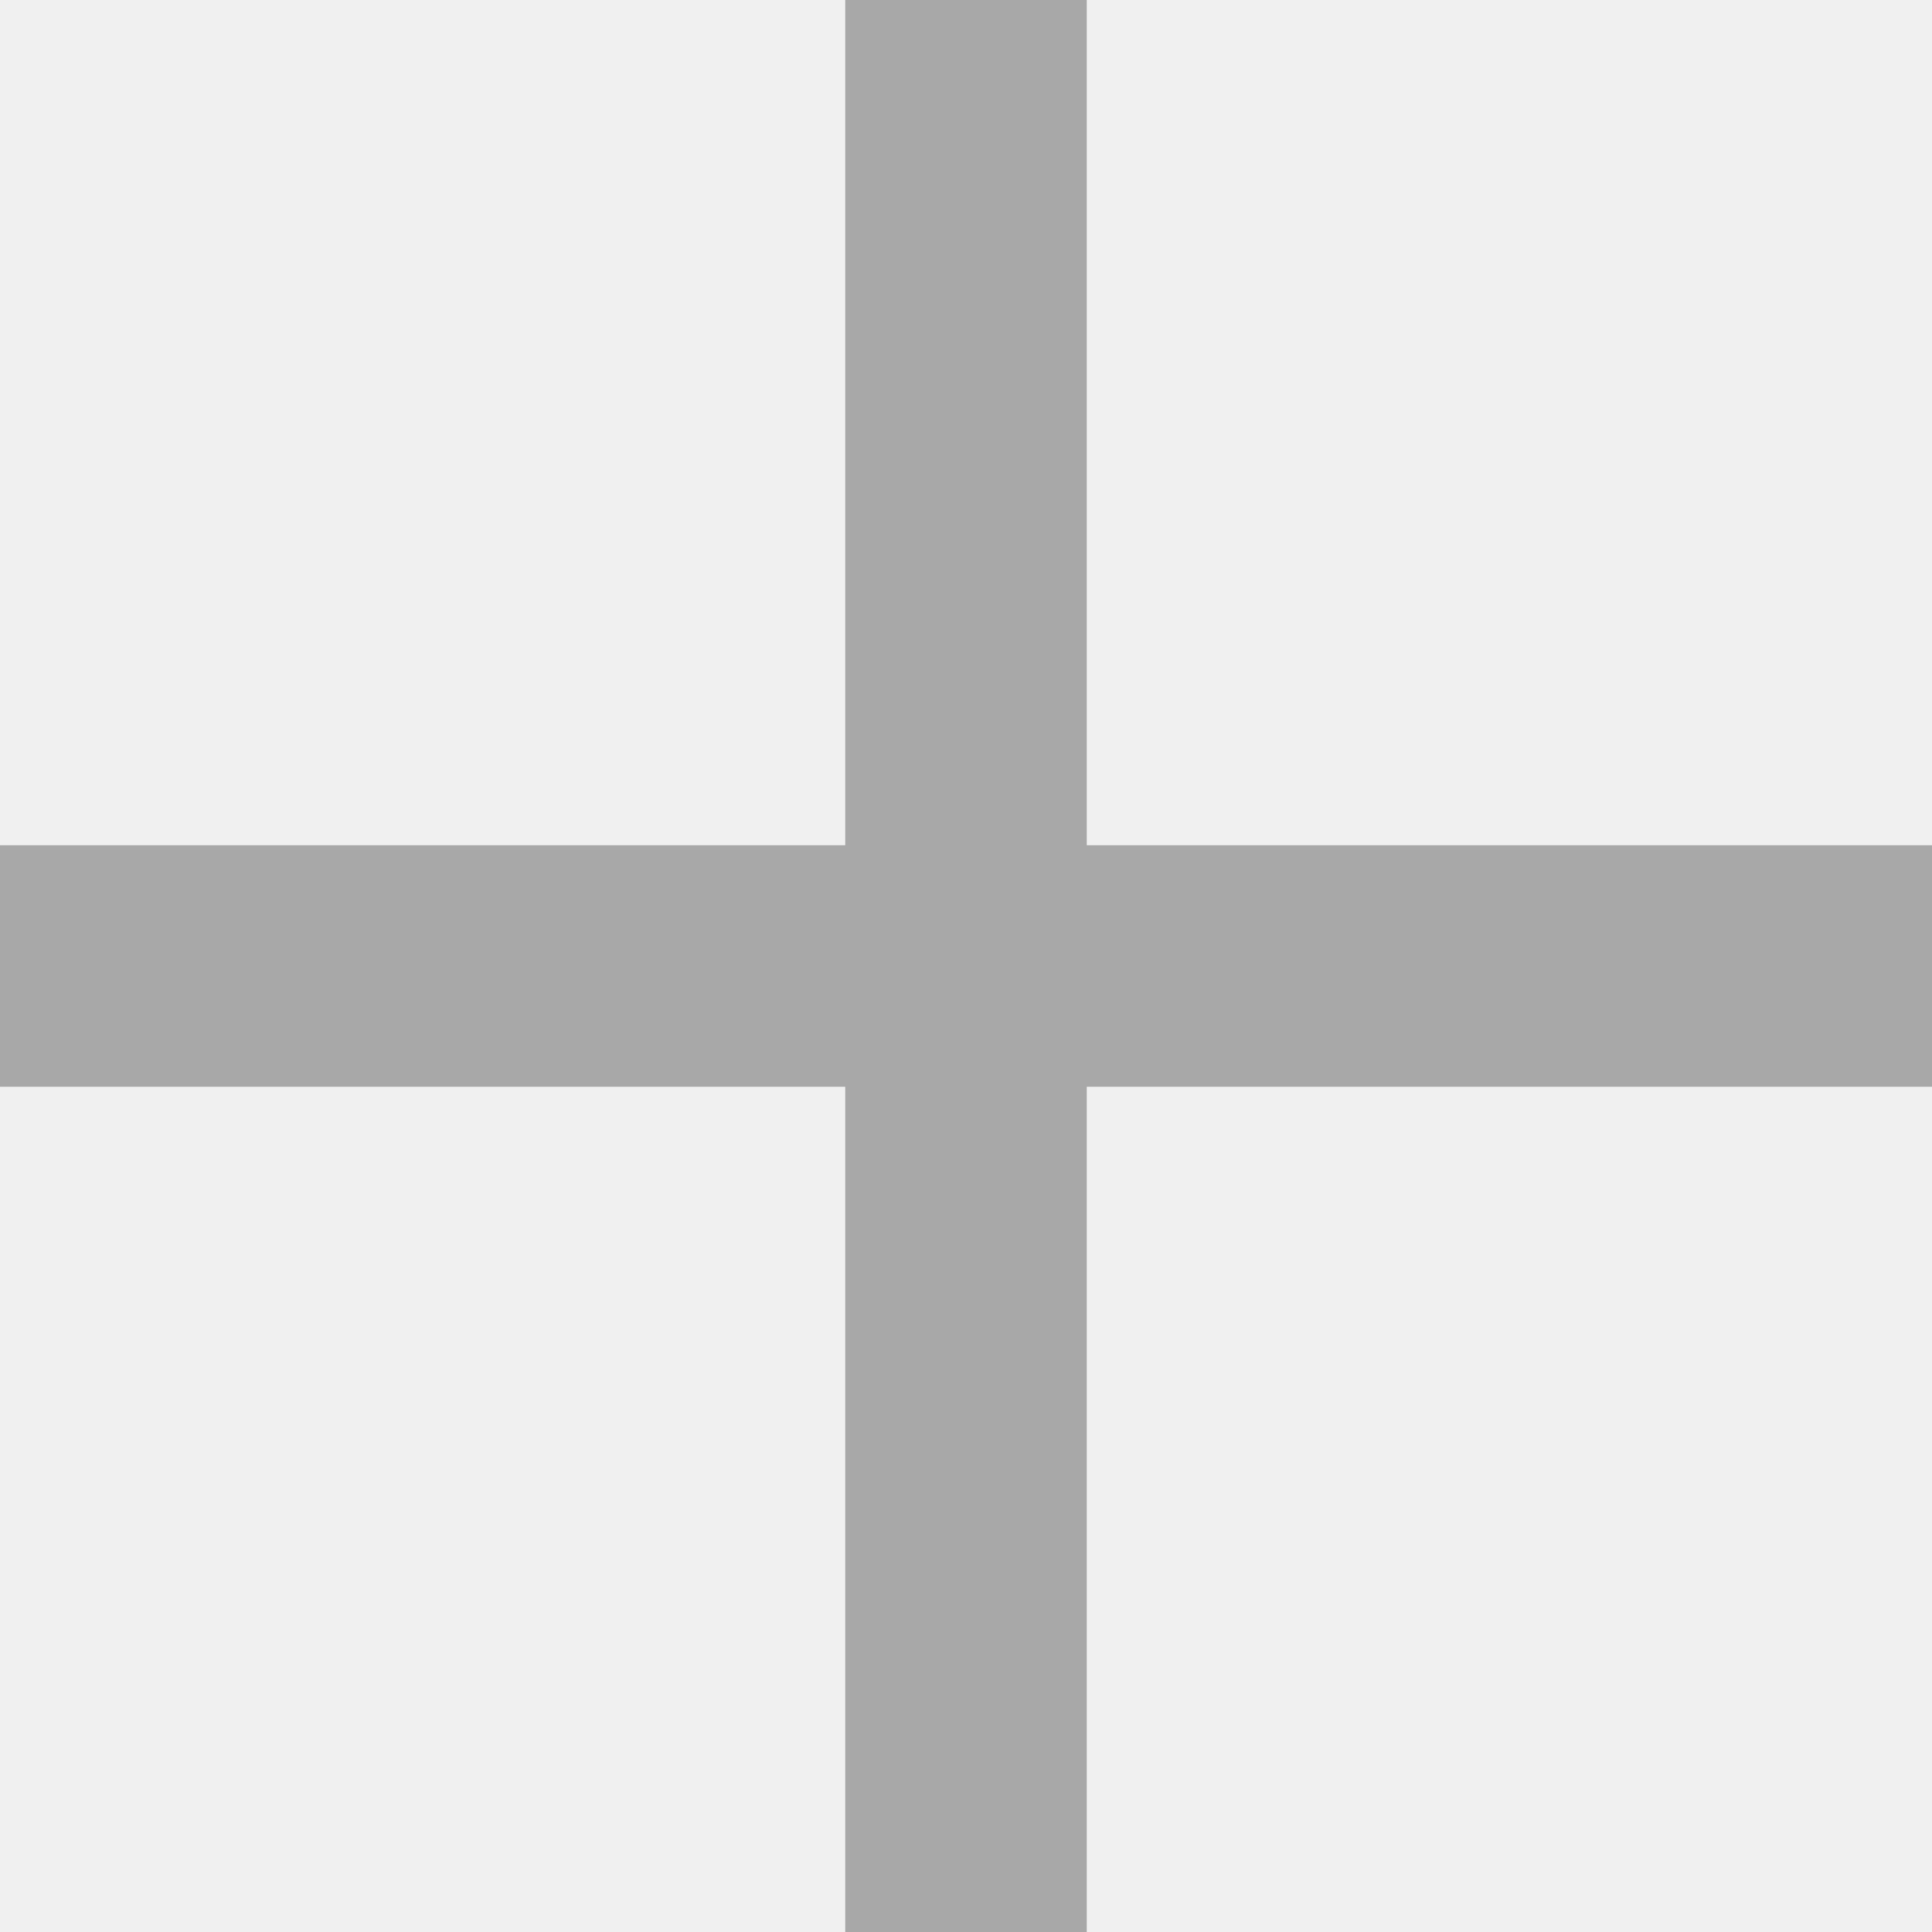
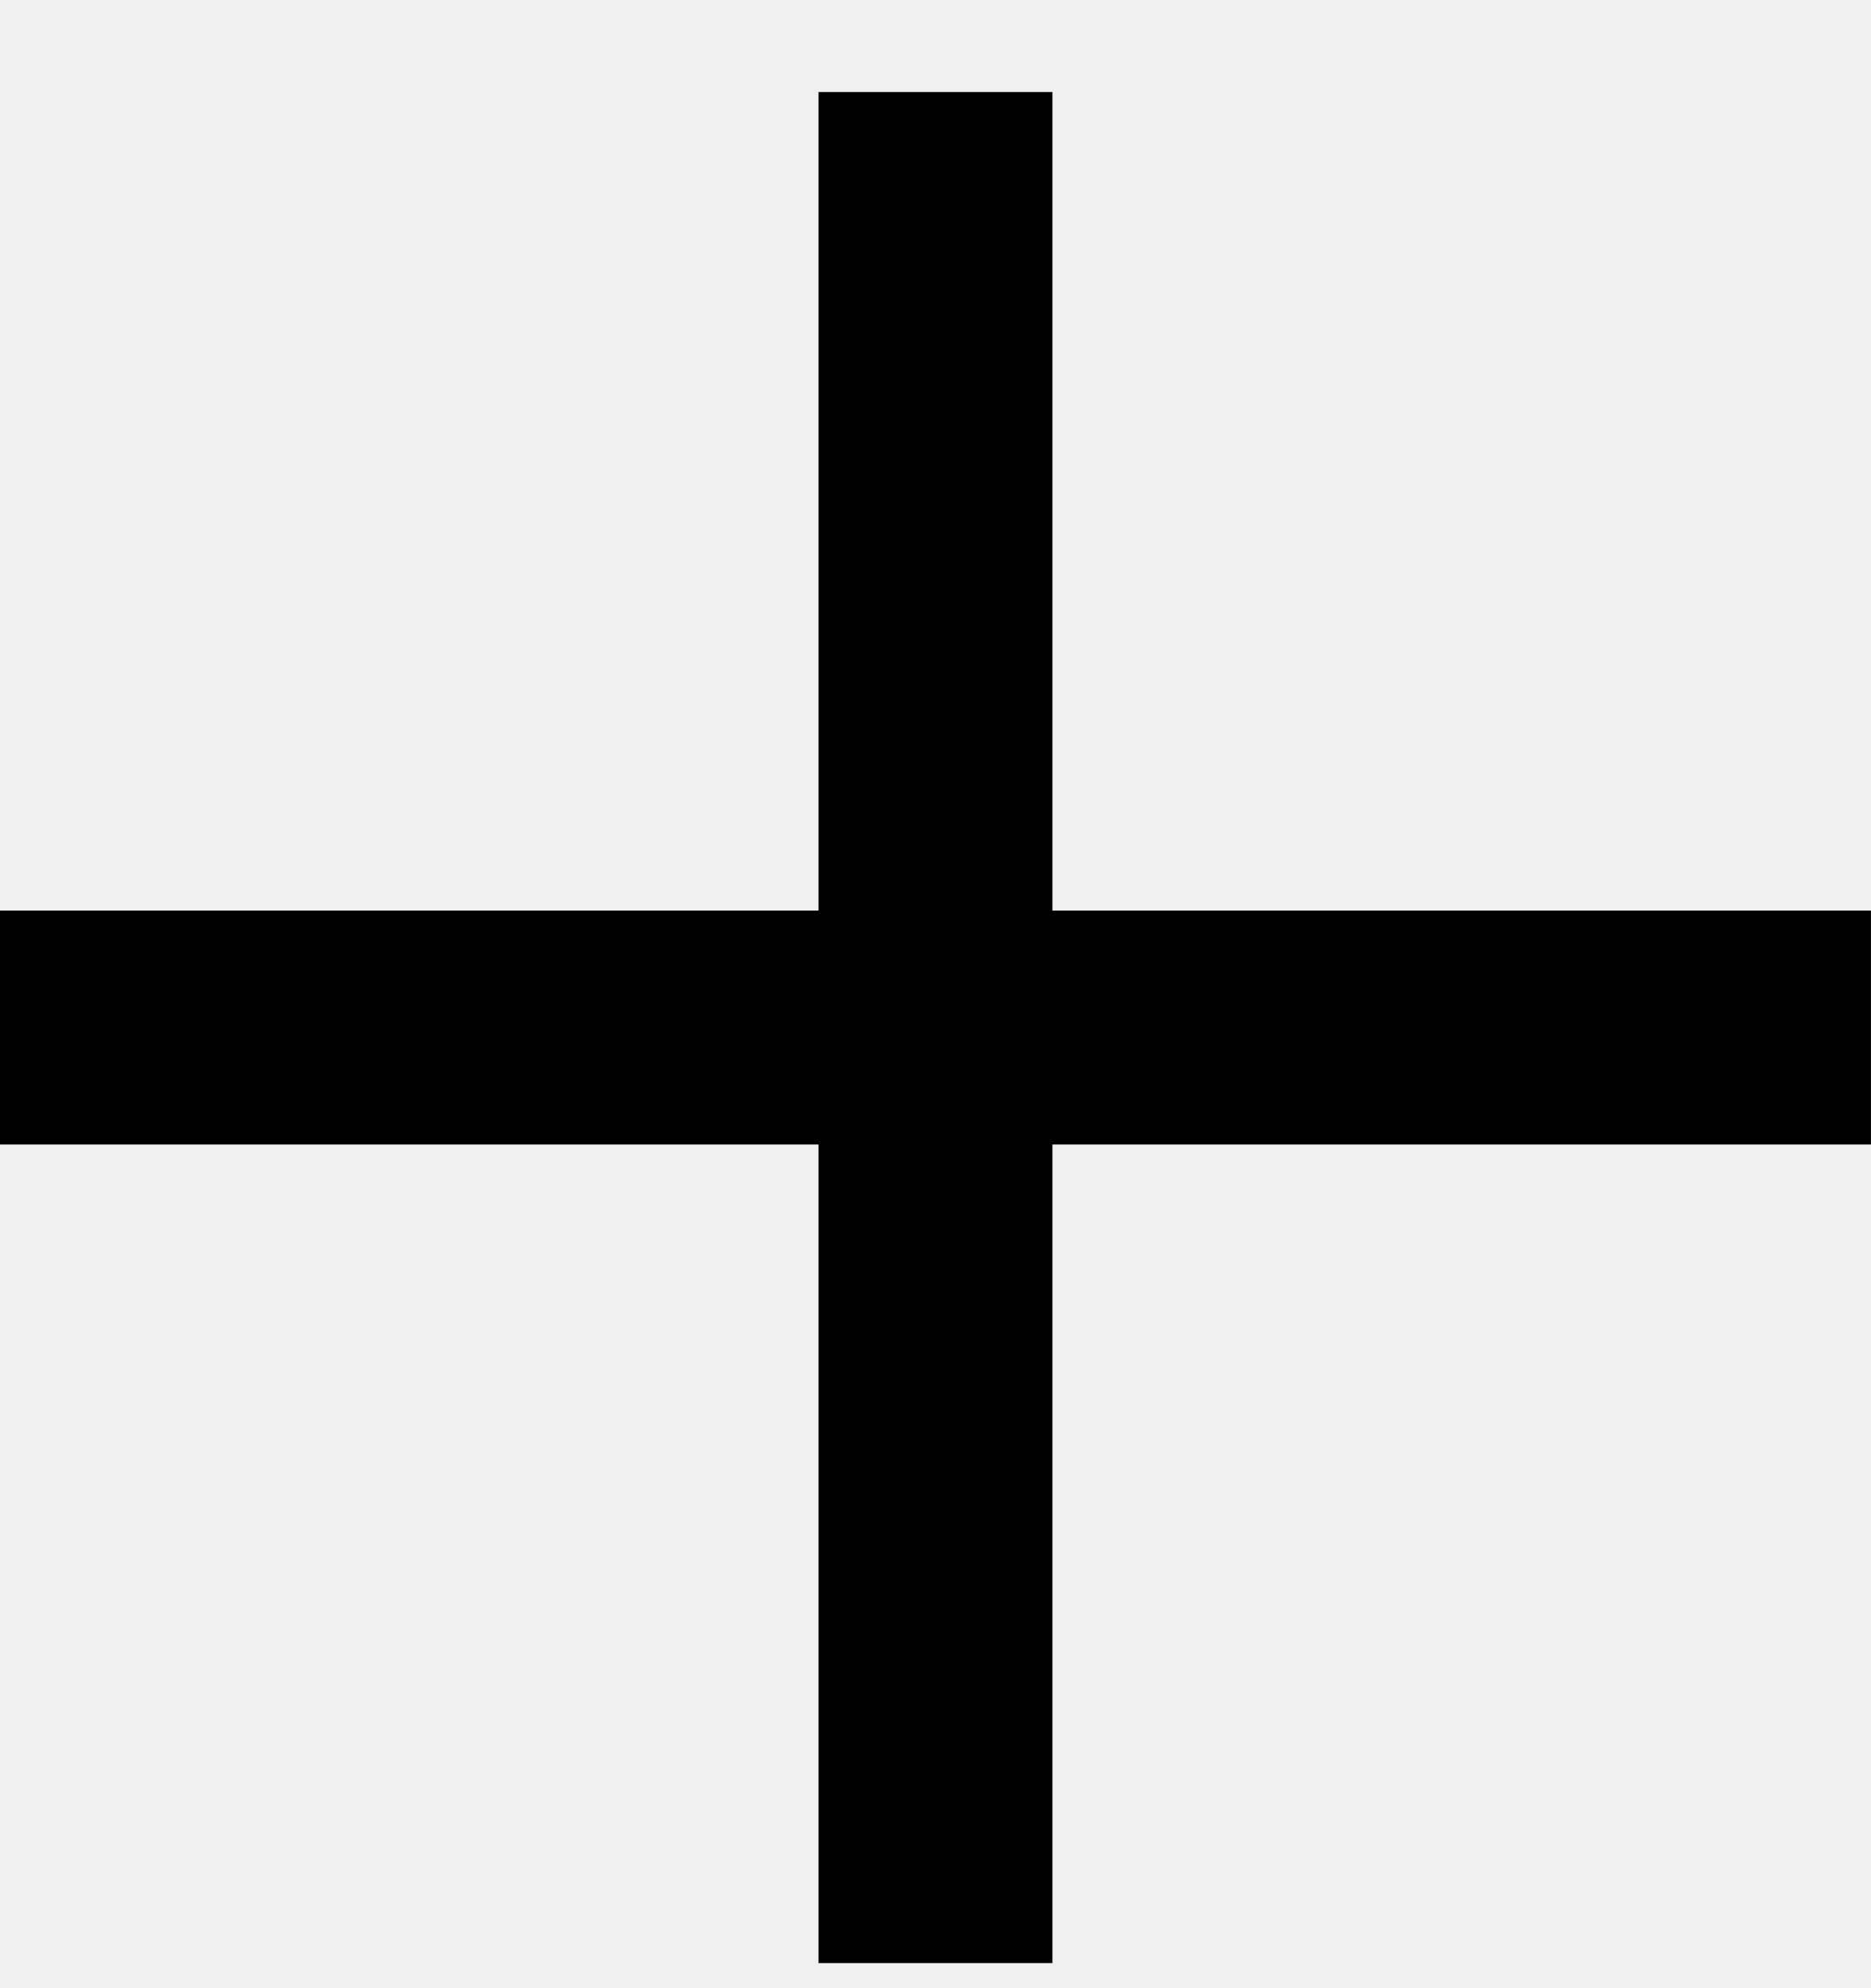
- <svg xmlns="http://www.w3.org/2000/svg" width="16" height="16" viewBox="0 0 16 16" fill="none">
-   <g opacity="0.3" clip-path="url(#clip0_38825_980)">
-     <path d="M16 7H9V0H7V7H0V9H7V16H9V9H16V7Z" fill="black" />
+ <svg xmlns="http://www.w3.org/2000/svg" width="16" height="17" viewBox="0 0 16 17" fill="none">
+   <g clip-path="url(#clip0_11423_1731)">
+     <path d="M16 7.787H9V0.787H7V7.787H0V9.787H7V16.787H9V9.787H16V7.787Z" fill="black" />
  </g>
  <defs>
-     <clipPath id="clip0_38825_980">
-       <rect width="16" height="16" fill="white" />
+     <clipPath id="clip0_11423_1731">
+       <rect width="16" height="16" fill="white" transform="translate(0 0.786987)" />
    </clipPath>
  </defs>
</svg>
